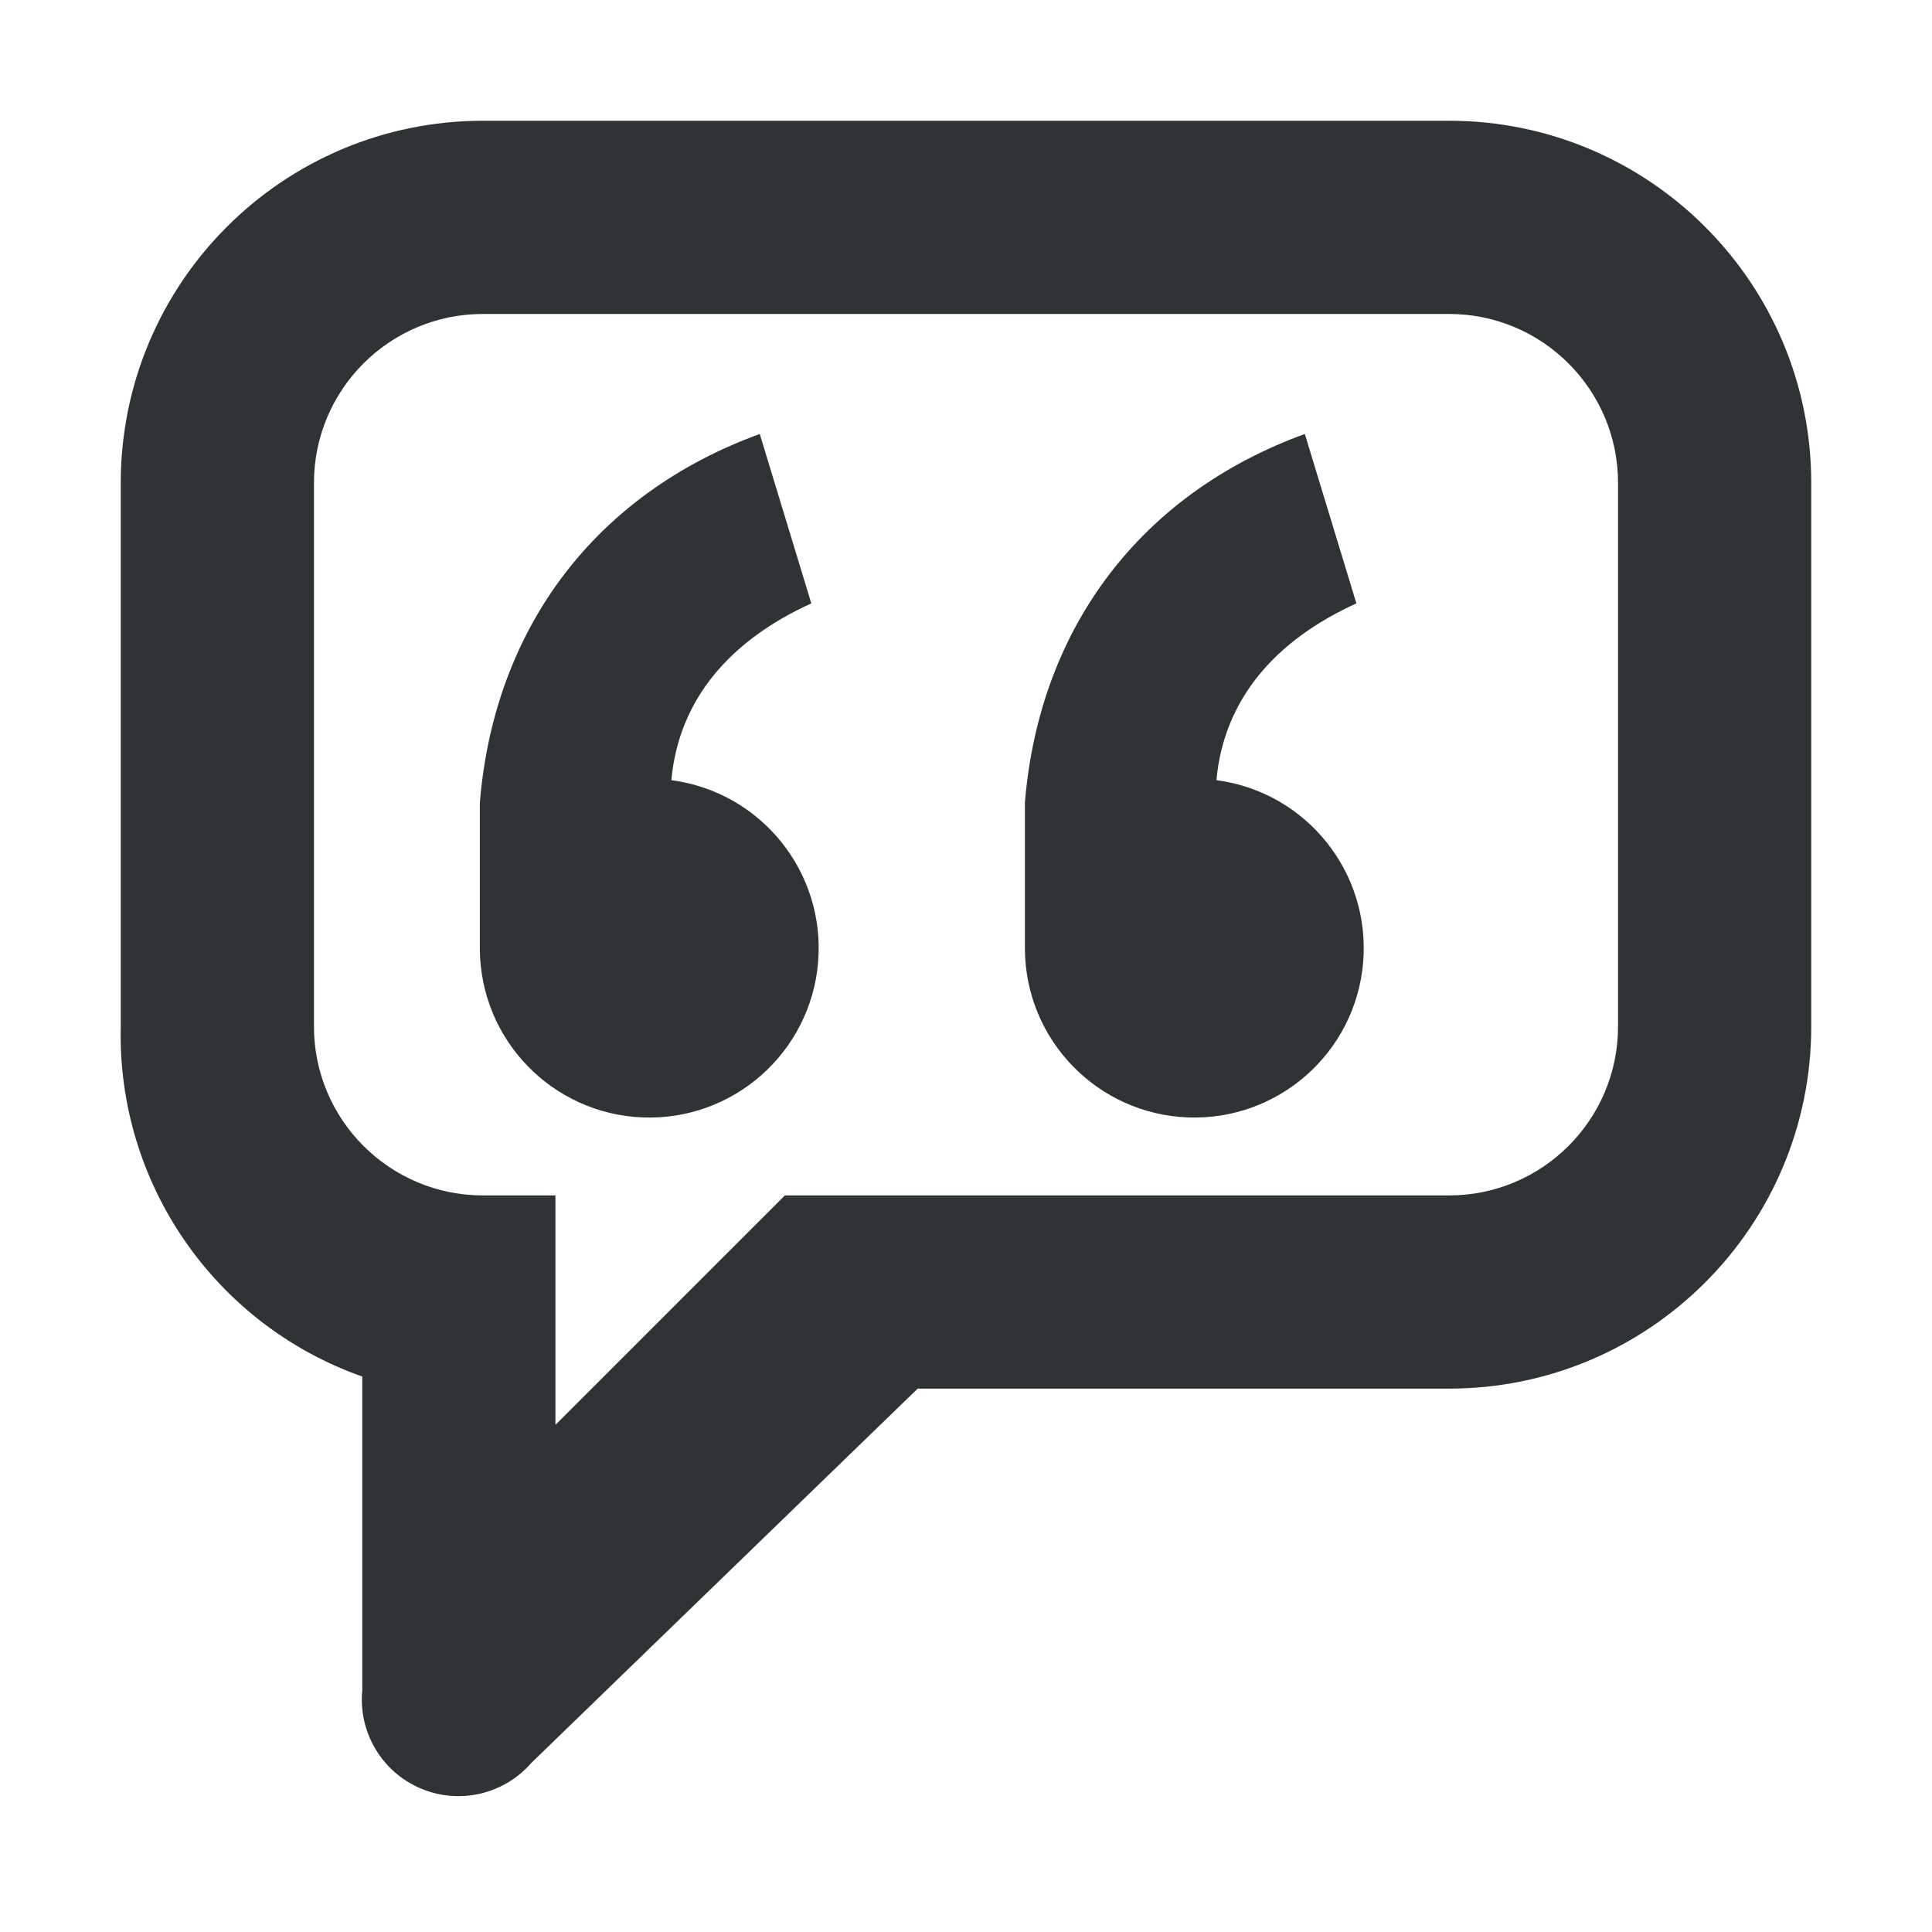
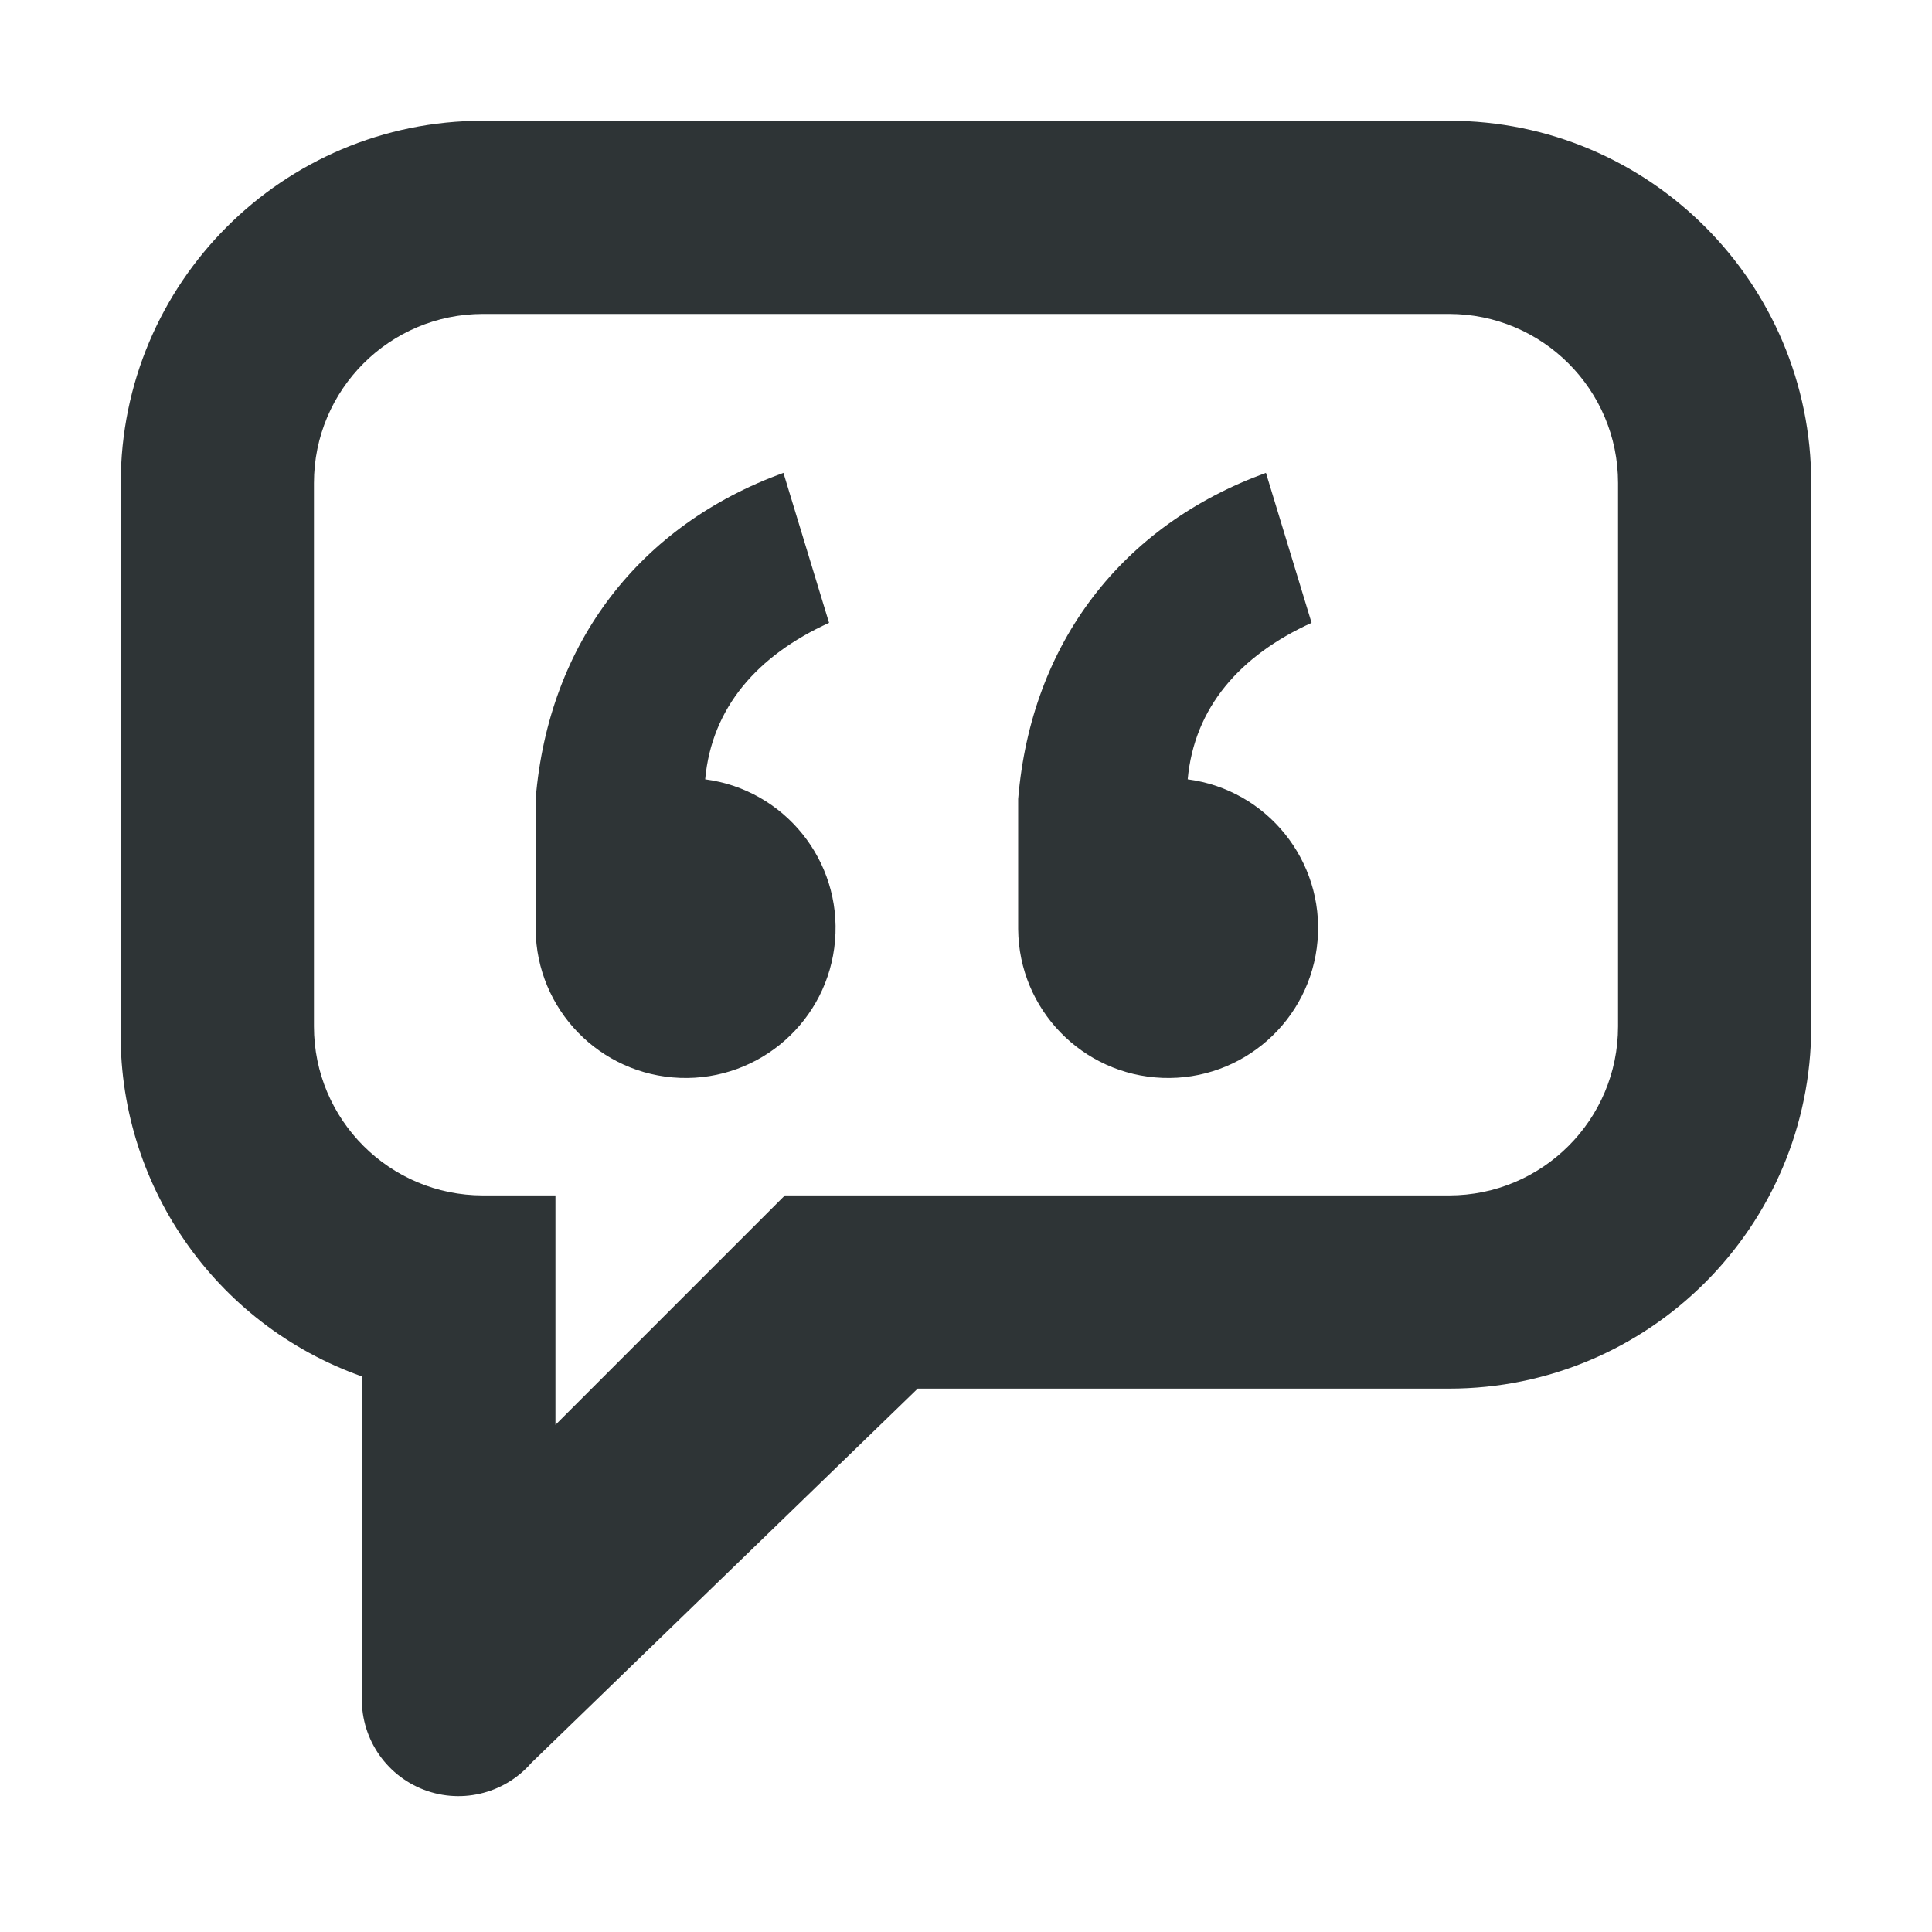
<svg xmlns="http://www.w3.org/2000/svg" width="16" height="16">
  <g fill="#2e3436">
    <path fill-rule="evenodd" d="M4 1h8a3 3 0 0 1 3 3v4.5a3 3 0 0 1-3 3H7.6L4.4 14.6A.8.8 0 0 1 3 14v-2.6A3 3 0 0 1 1 8.5V4a3 3 0 0 1 3-3zm0 1.6A1.4 1.4 0 0 0 2.6 4v4.5A1.4 1.4 0 0 0 4 9.9h.6v1.9l1.9-1.9H12a1.4 1.4 0 0 0 1.4-1.4V4A1.4 1.4 0 0 0 12 2.6z" />
-     <path transform="translate(8 6.4) scale(1.22) translate(-7.6 -6.4)" d="M6.2 4.1C5.1 4.5 4.4 5.4 4.3 6.6v1a1.15 1.15 0 1 0 1.3-1.15c.05-.55.4-.95.95-1.2zM9.9 4.1C8.8 4.5 8.1 5.4 8 6.6v1a1.15 1.15 0 1 0 1.3-1.15c.05-.55.4-.95.95-1.2z" />
+     <path transform="translate(8 6.4) scale(1.08) translate(-7.6 -6.4)" d="M6.2 4.1C5.1 4.5 4.4 5.4 4.3 6.6v1a1.15 1.15 0 1 0 1.3-1.15c.05-.55.4-.95.95-1.2zM9.9 4.1C8.8 4.5 8.1 5.4 8 6.6v1a1.15 1.15 0 1 0 1.3-1.15c.05-.55.4-.95.95-1.2z" />
  </g>
</svg>
